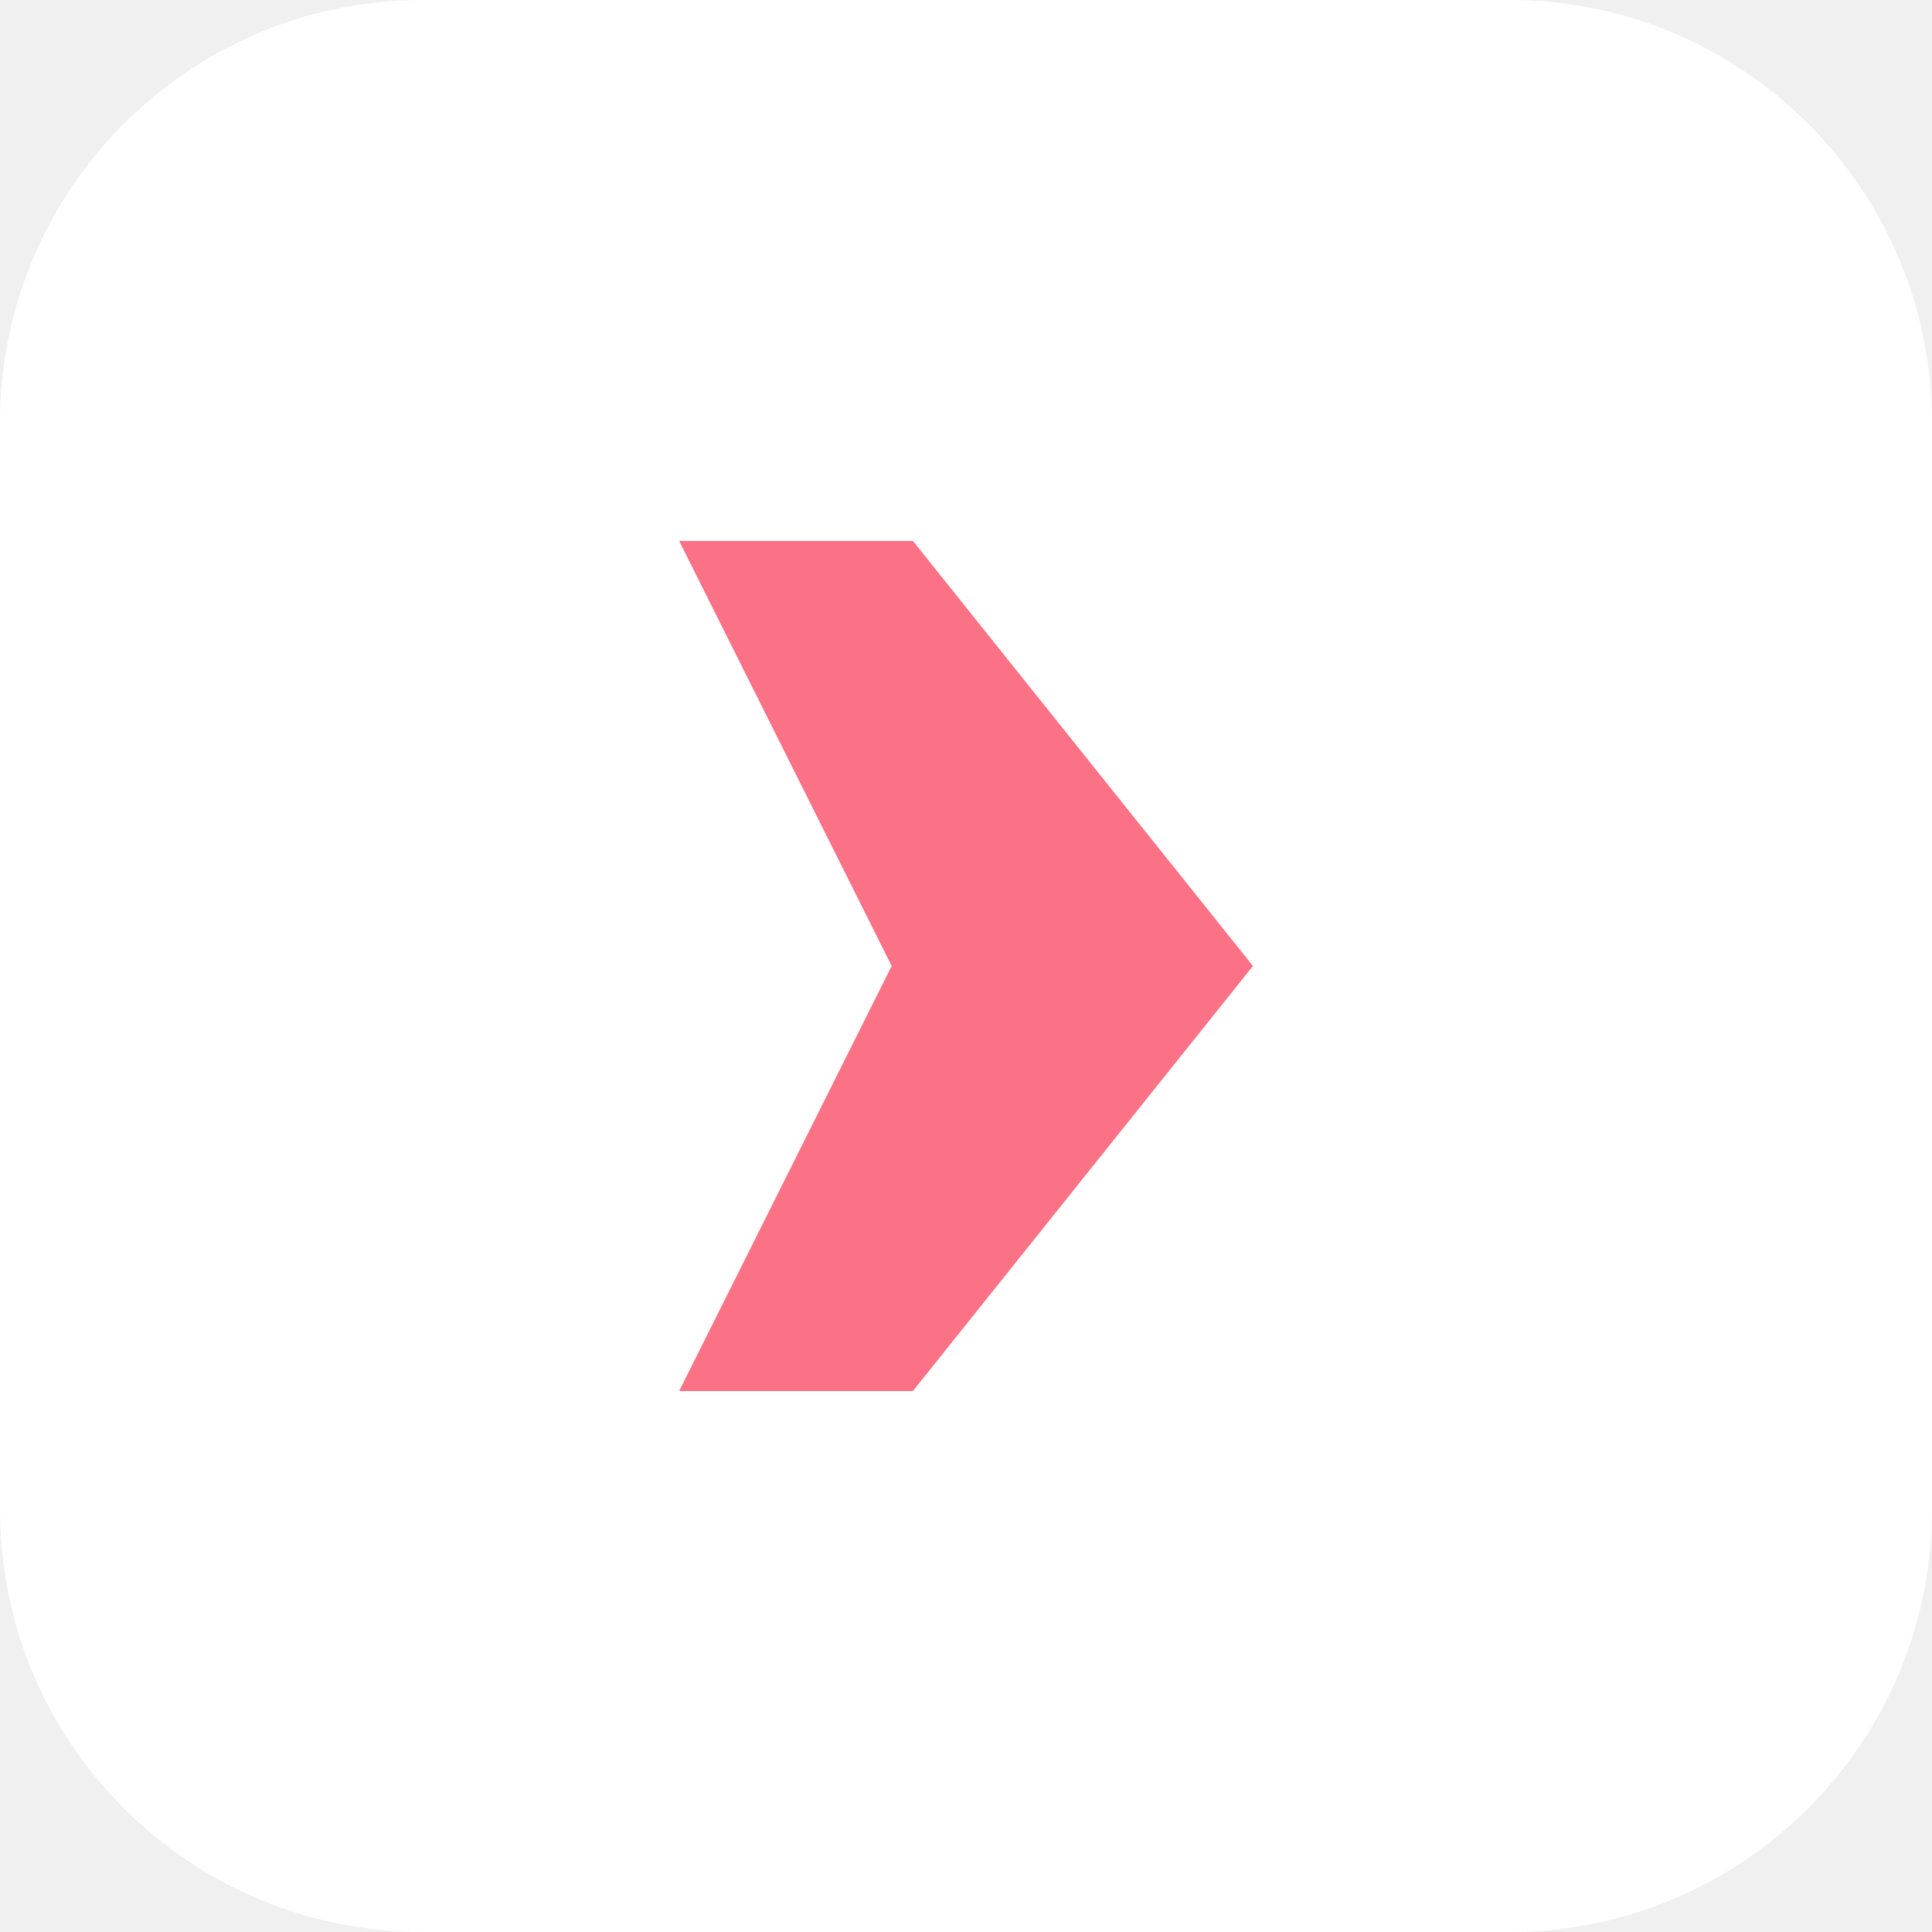
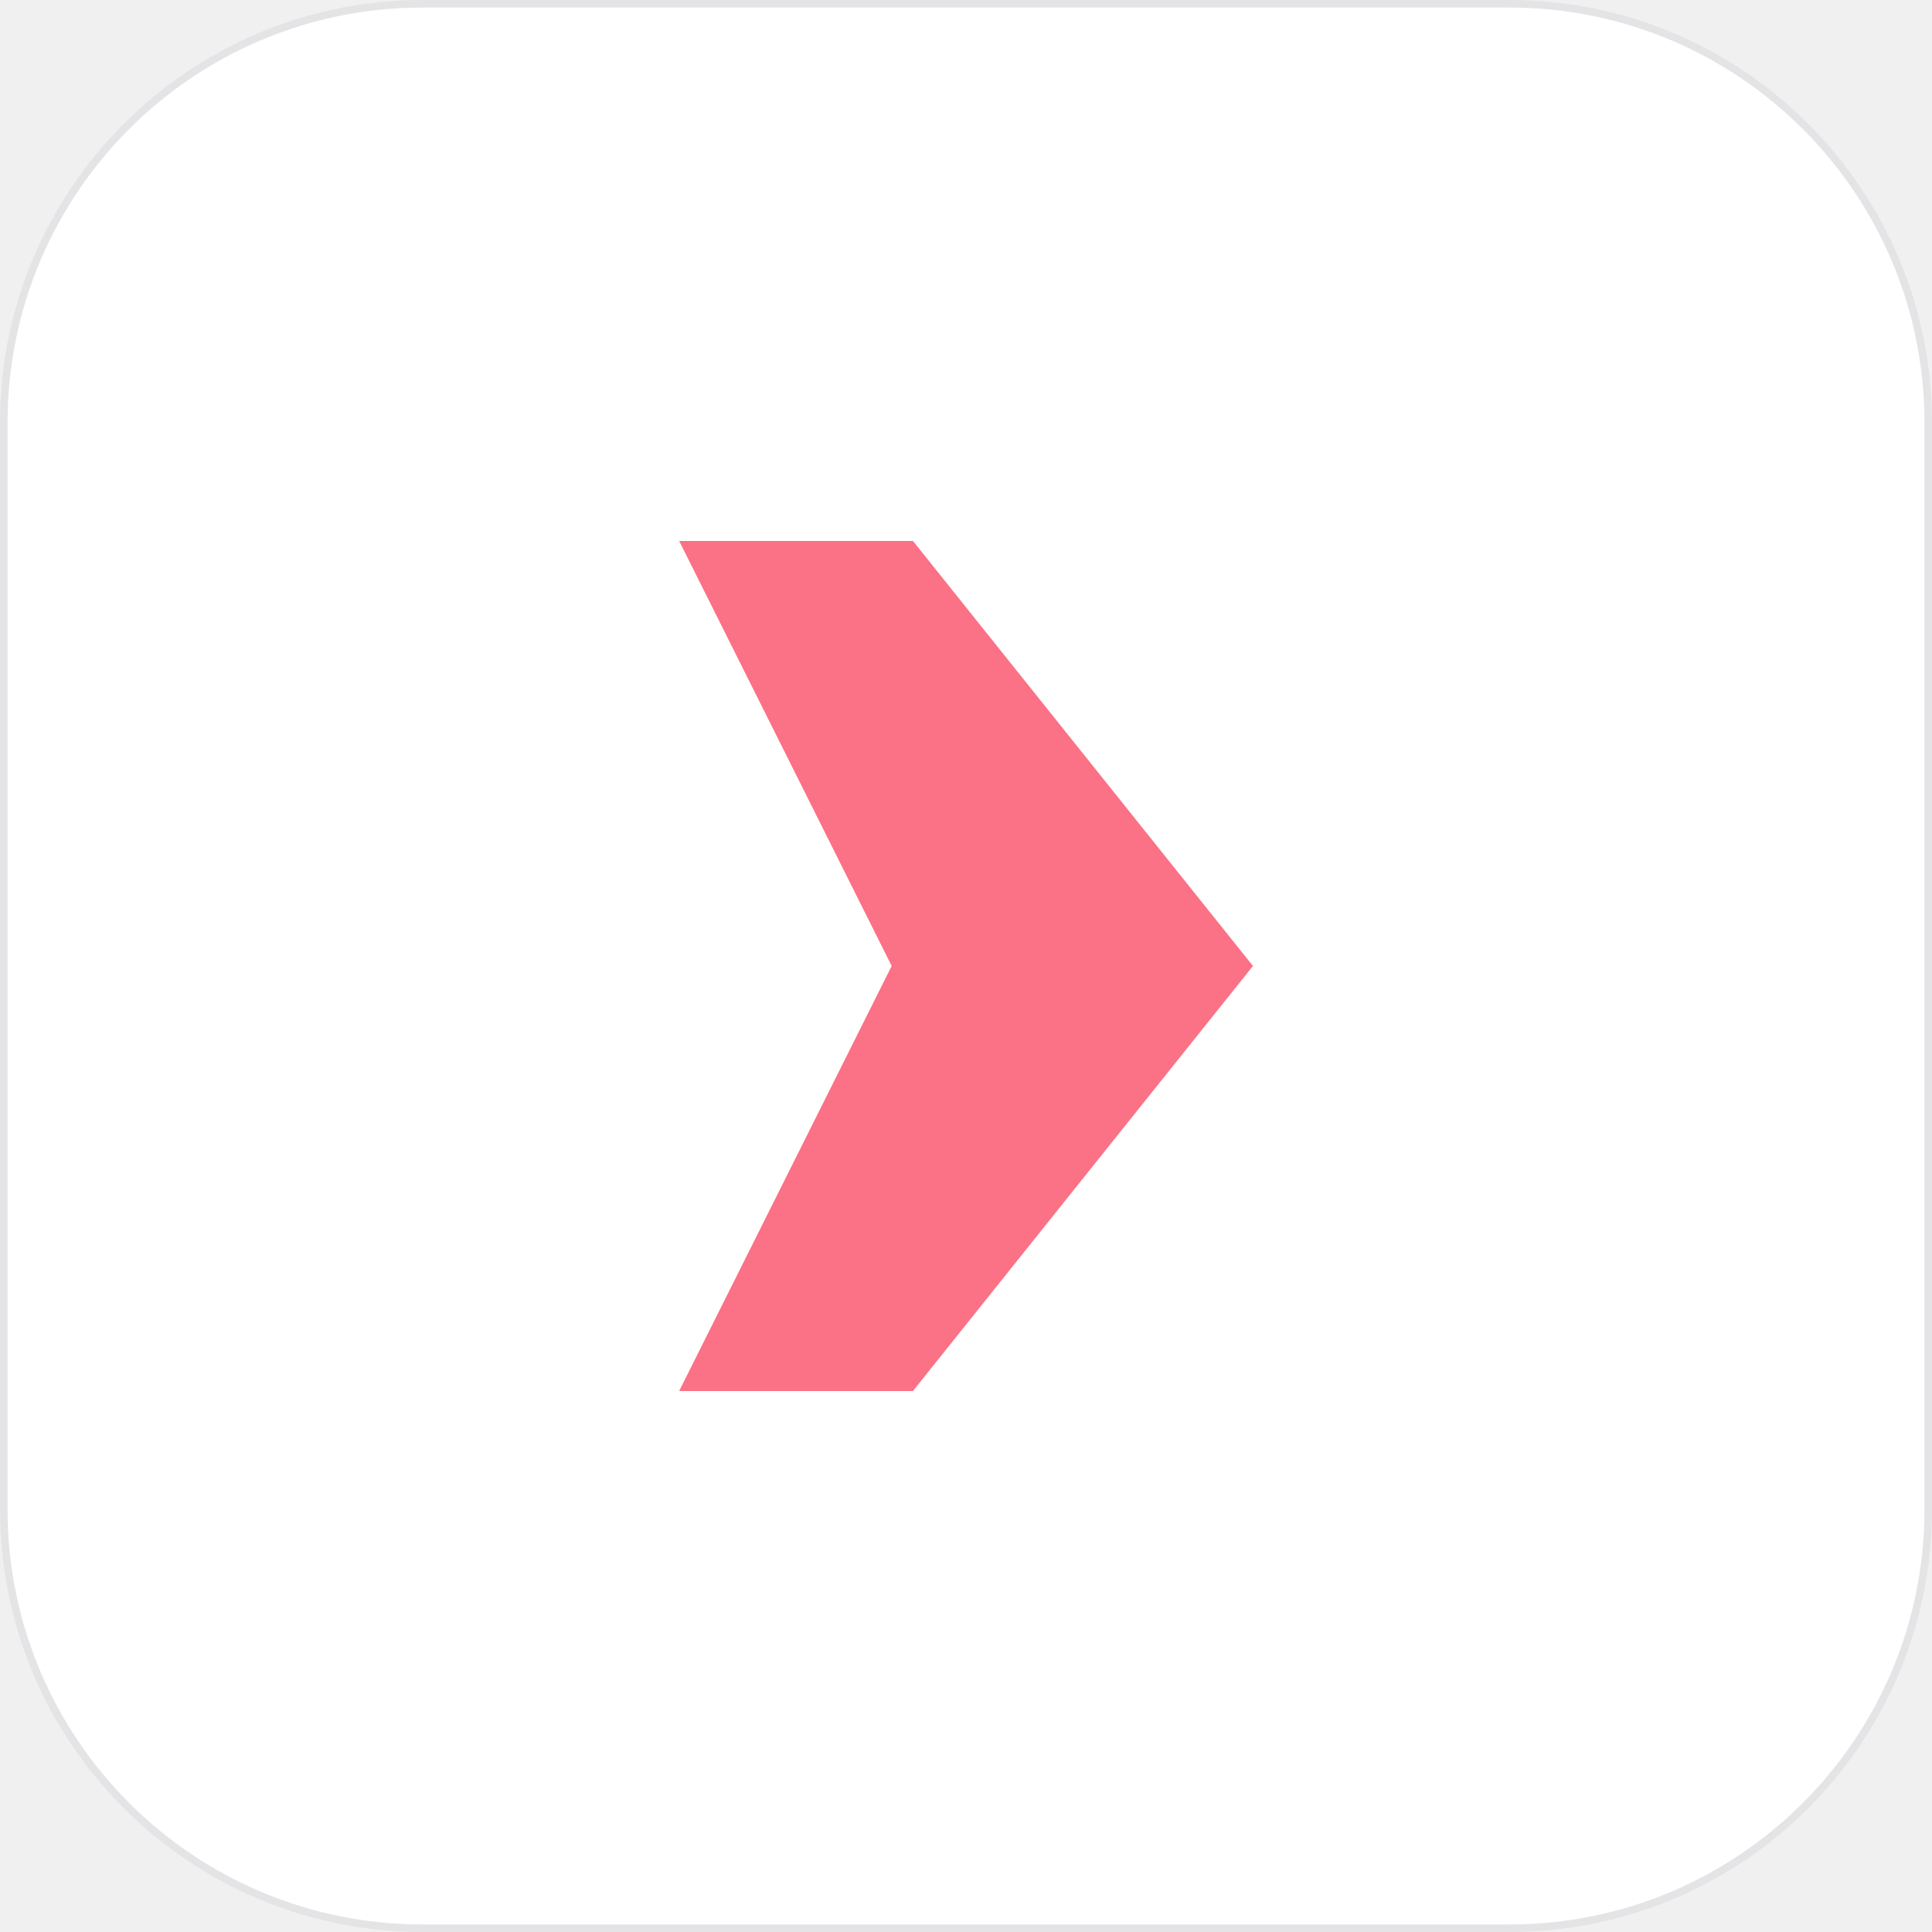
<svg xmlns="http://www.w3.org/2000/svg" viewBox="0 0 1024 1024" fill="none" shape-rendering="geometricPrecision">
  <defs>
    <linearGradient id="accent" x1="360" y1="287" x2="664" y2="737" gradientUnits="userSpaceOnUse">
      <stop offset="0" stop-color="#fb7185" />
      <stop offset=".5" stop-color="#f43f5e" />
      <stop offset="1" stop-color="#e11d48" />
    </linearGradient>
  </defs>
-   <rect width="1024" height="1024" rx="224" fill="#ffffff" />
+   <rect x="1" y="1" width="1022" height="1022" rx="223" fill="#ffffff" />
+   <rect x="2" y="2" width="1020" height="1020" rx="222" fill="none" stroke="#e4e4e7" stroke-width="4" />
  <g transform="translate(224.8 196.6) scale(5.632)">
    <path d="M24 16H46L78 56L46 96H24L44 56L24 16Z" fill="url(#accent)" />
  </g>
</svg>
